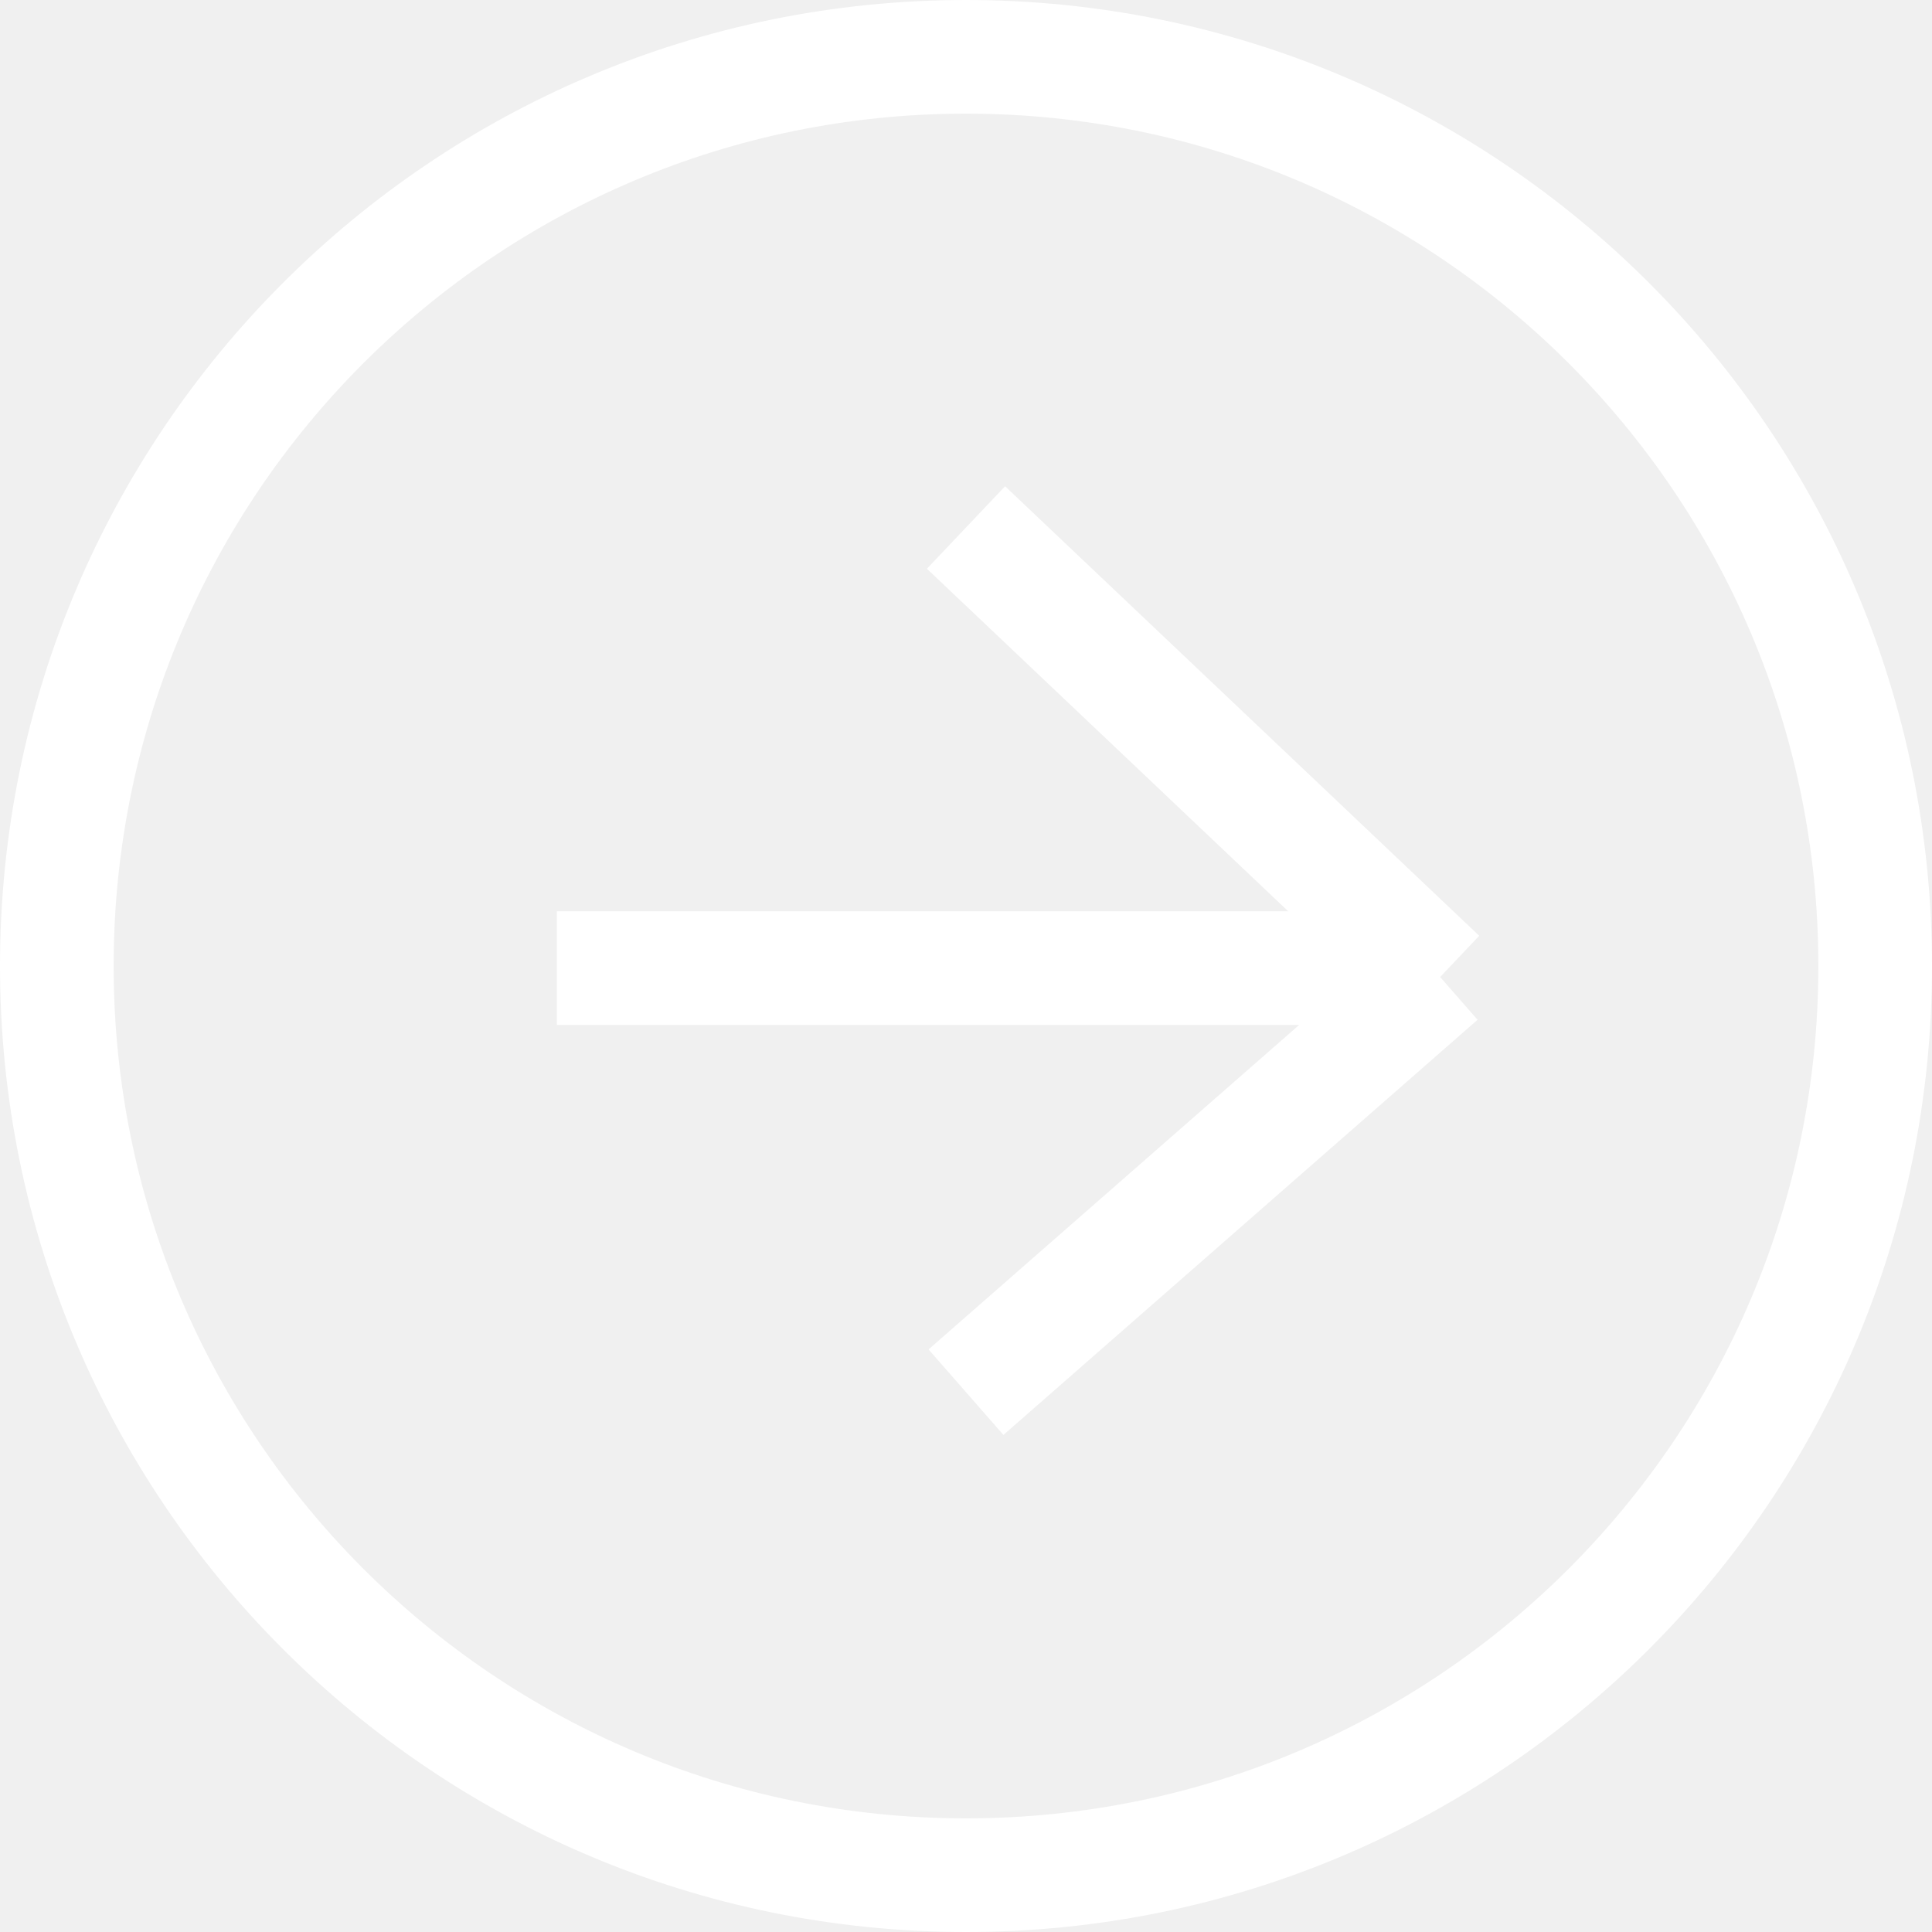
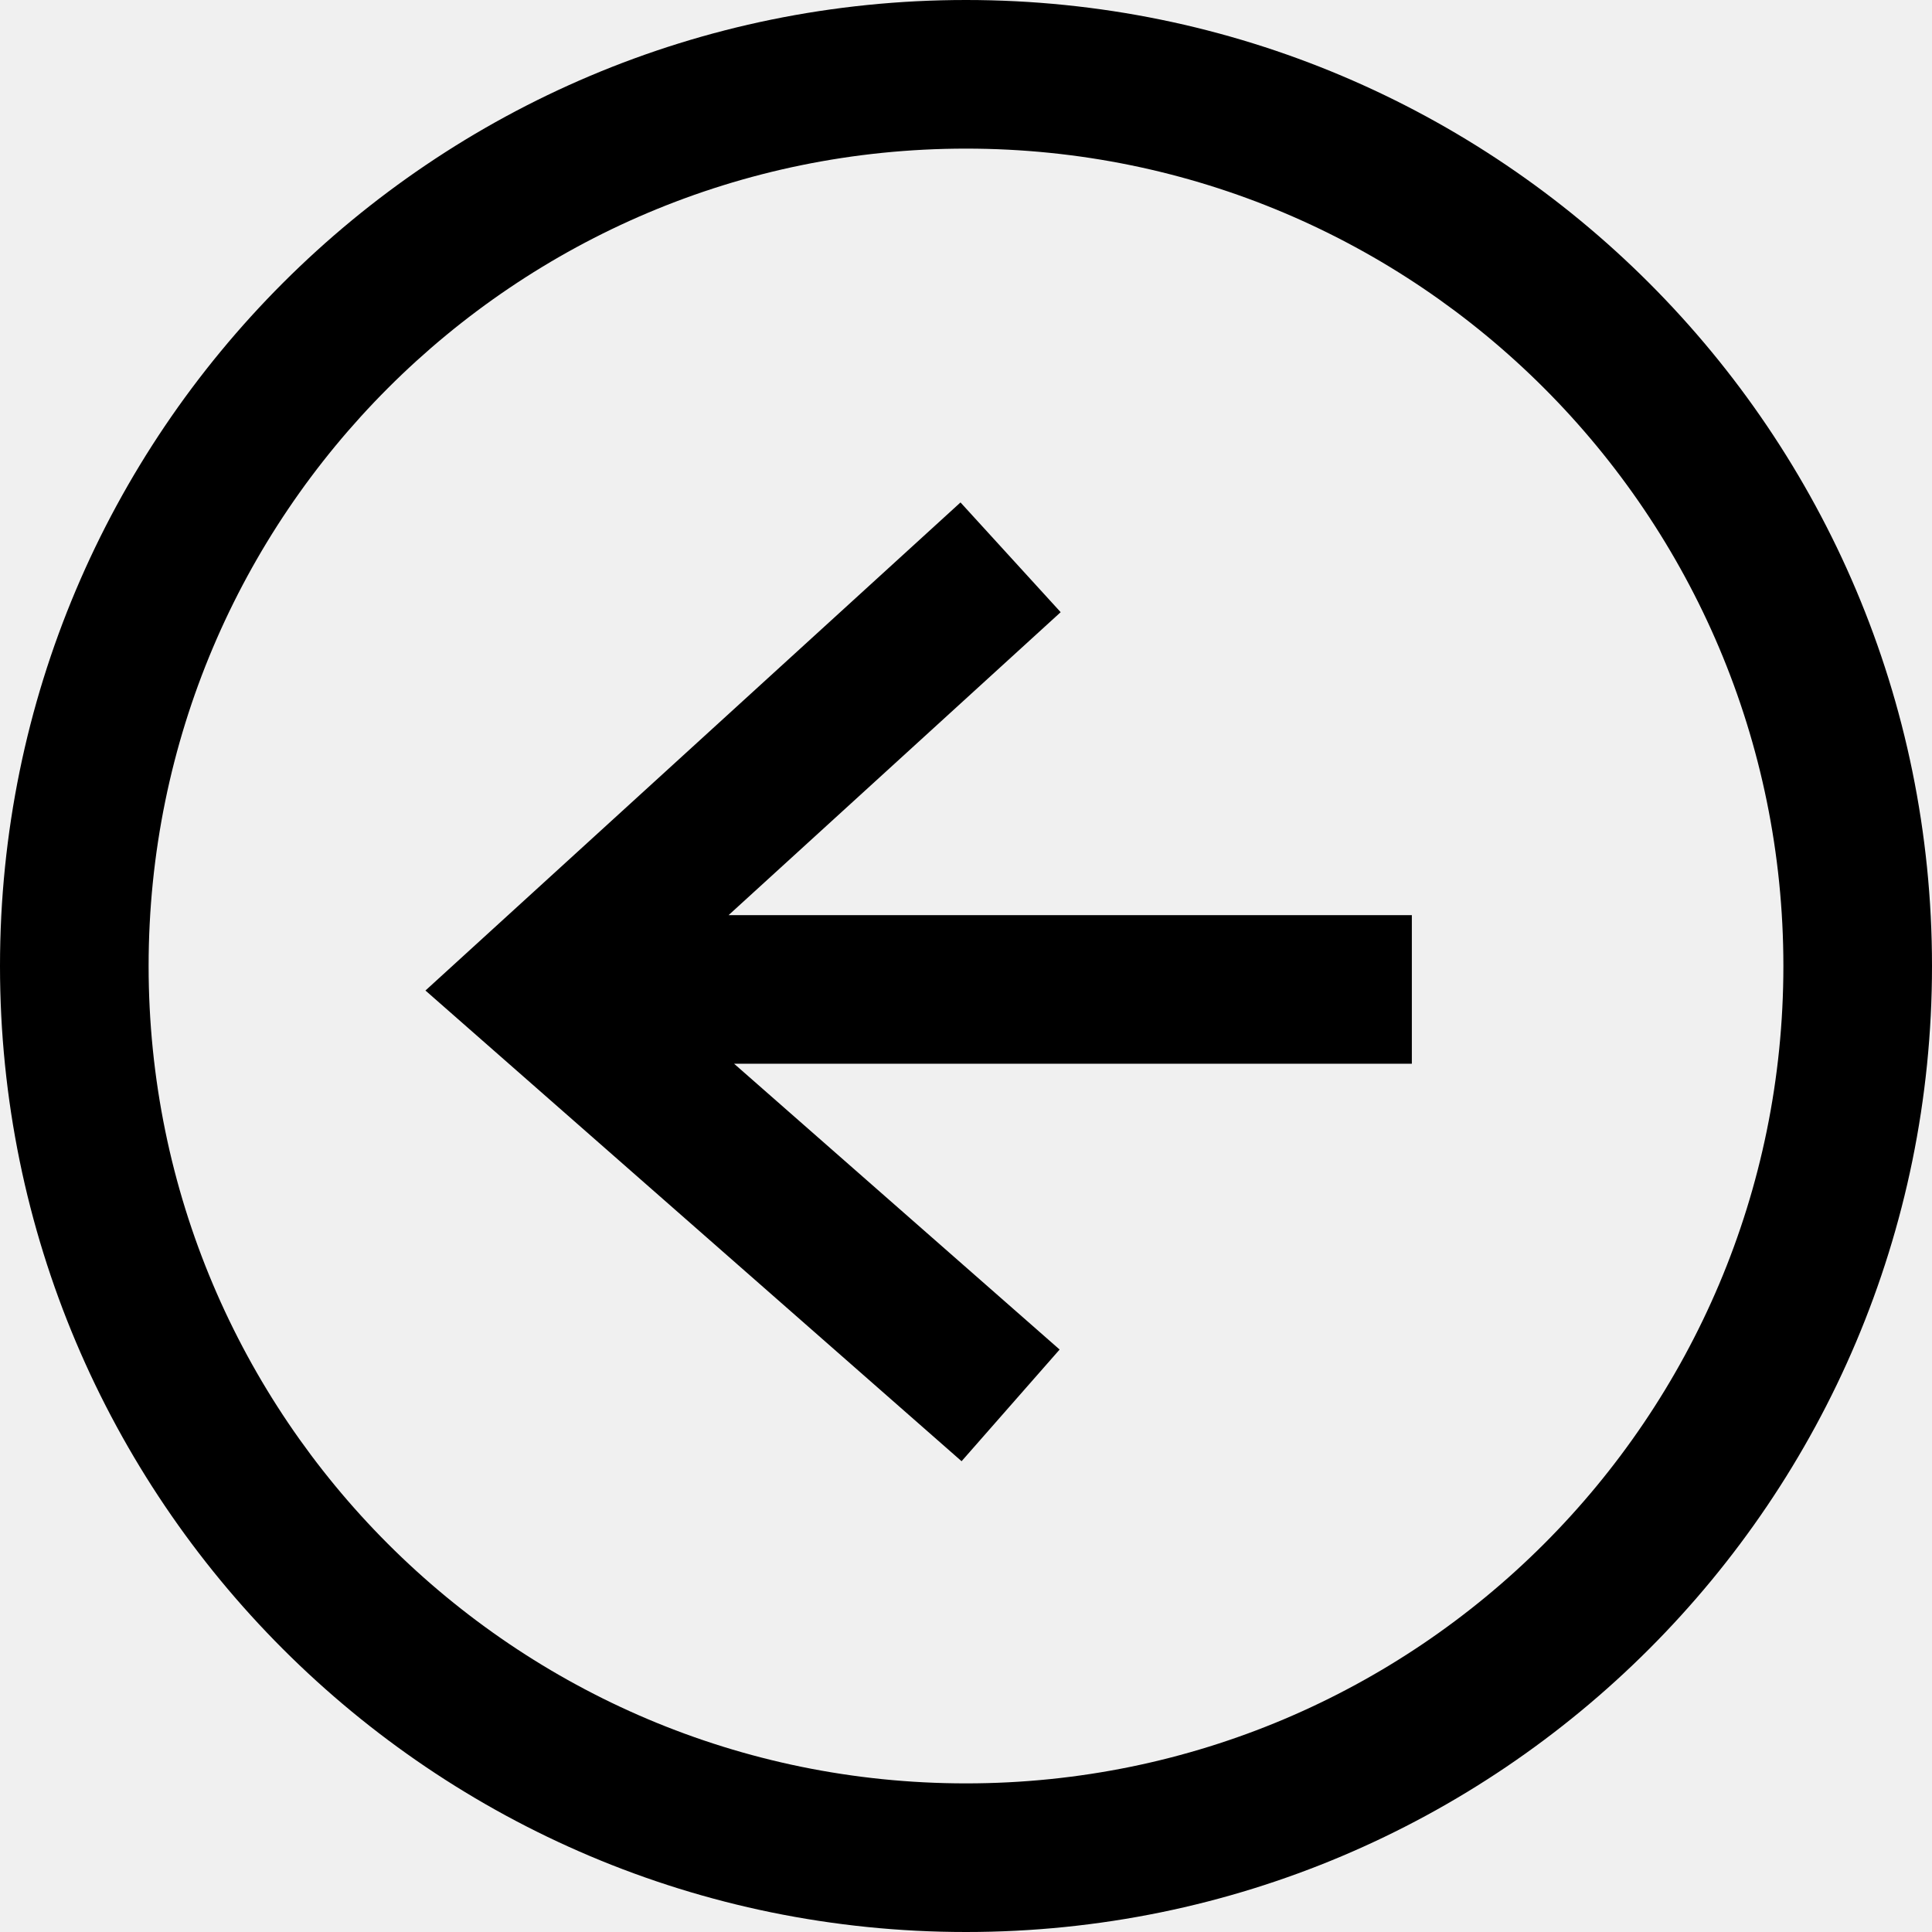
- <svg xmlns="http://www.w3.org/2000/svg" width="34" height="34" viewBox="0 0 34 34" fill="none">
-   <path d="M9.8 17.037H24.2M17 24.5L25.344 17.194M25.344 17.194L24.911 16.88M25.344 17.194L17 9.283M25.344 17.194H24.911M33 17C33 25.837 25.837 33 17 33C8.163 33 1 25.837 1 17C1 8.163 8.163 1 17 1C25.837 1 33 8.163 33 17Z" stroke="white" stroke-width="2" />
+ <svg xmlns="http://www.w3.org/2000/svg" width="52" height="52" viewBox="0 0 52 52" fill="none">
+   <path fill-rule="evenodd" clip-rule="evenodd" d="M48 26C48 13.85 38.15 4 26 4C13.85 4 4 13.85 4 26C4 38.15 13.85 48 26 48C38.15 48 48 38.15 48 26ZM26 0C40.359 0 52 11.641 52 26C52 40.359 40.359 52 26 52C11.641 52 -3.8147e-06 40.359 -3.8147e-06 26C-3.8147e-06 11.641 11.641 0 26 0ZM28.548 16.477L19.61 24.631H26.2H38V28.631H26.2H19.759L28.52 36.323L25.881 39.329L13.13 28.134L11.451 26.66L13.102 25.154L25.852 13.523L28.548 16.477Z" fill="black" />
</svg>
